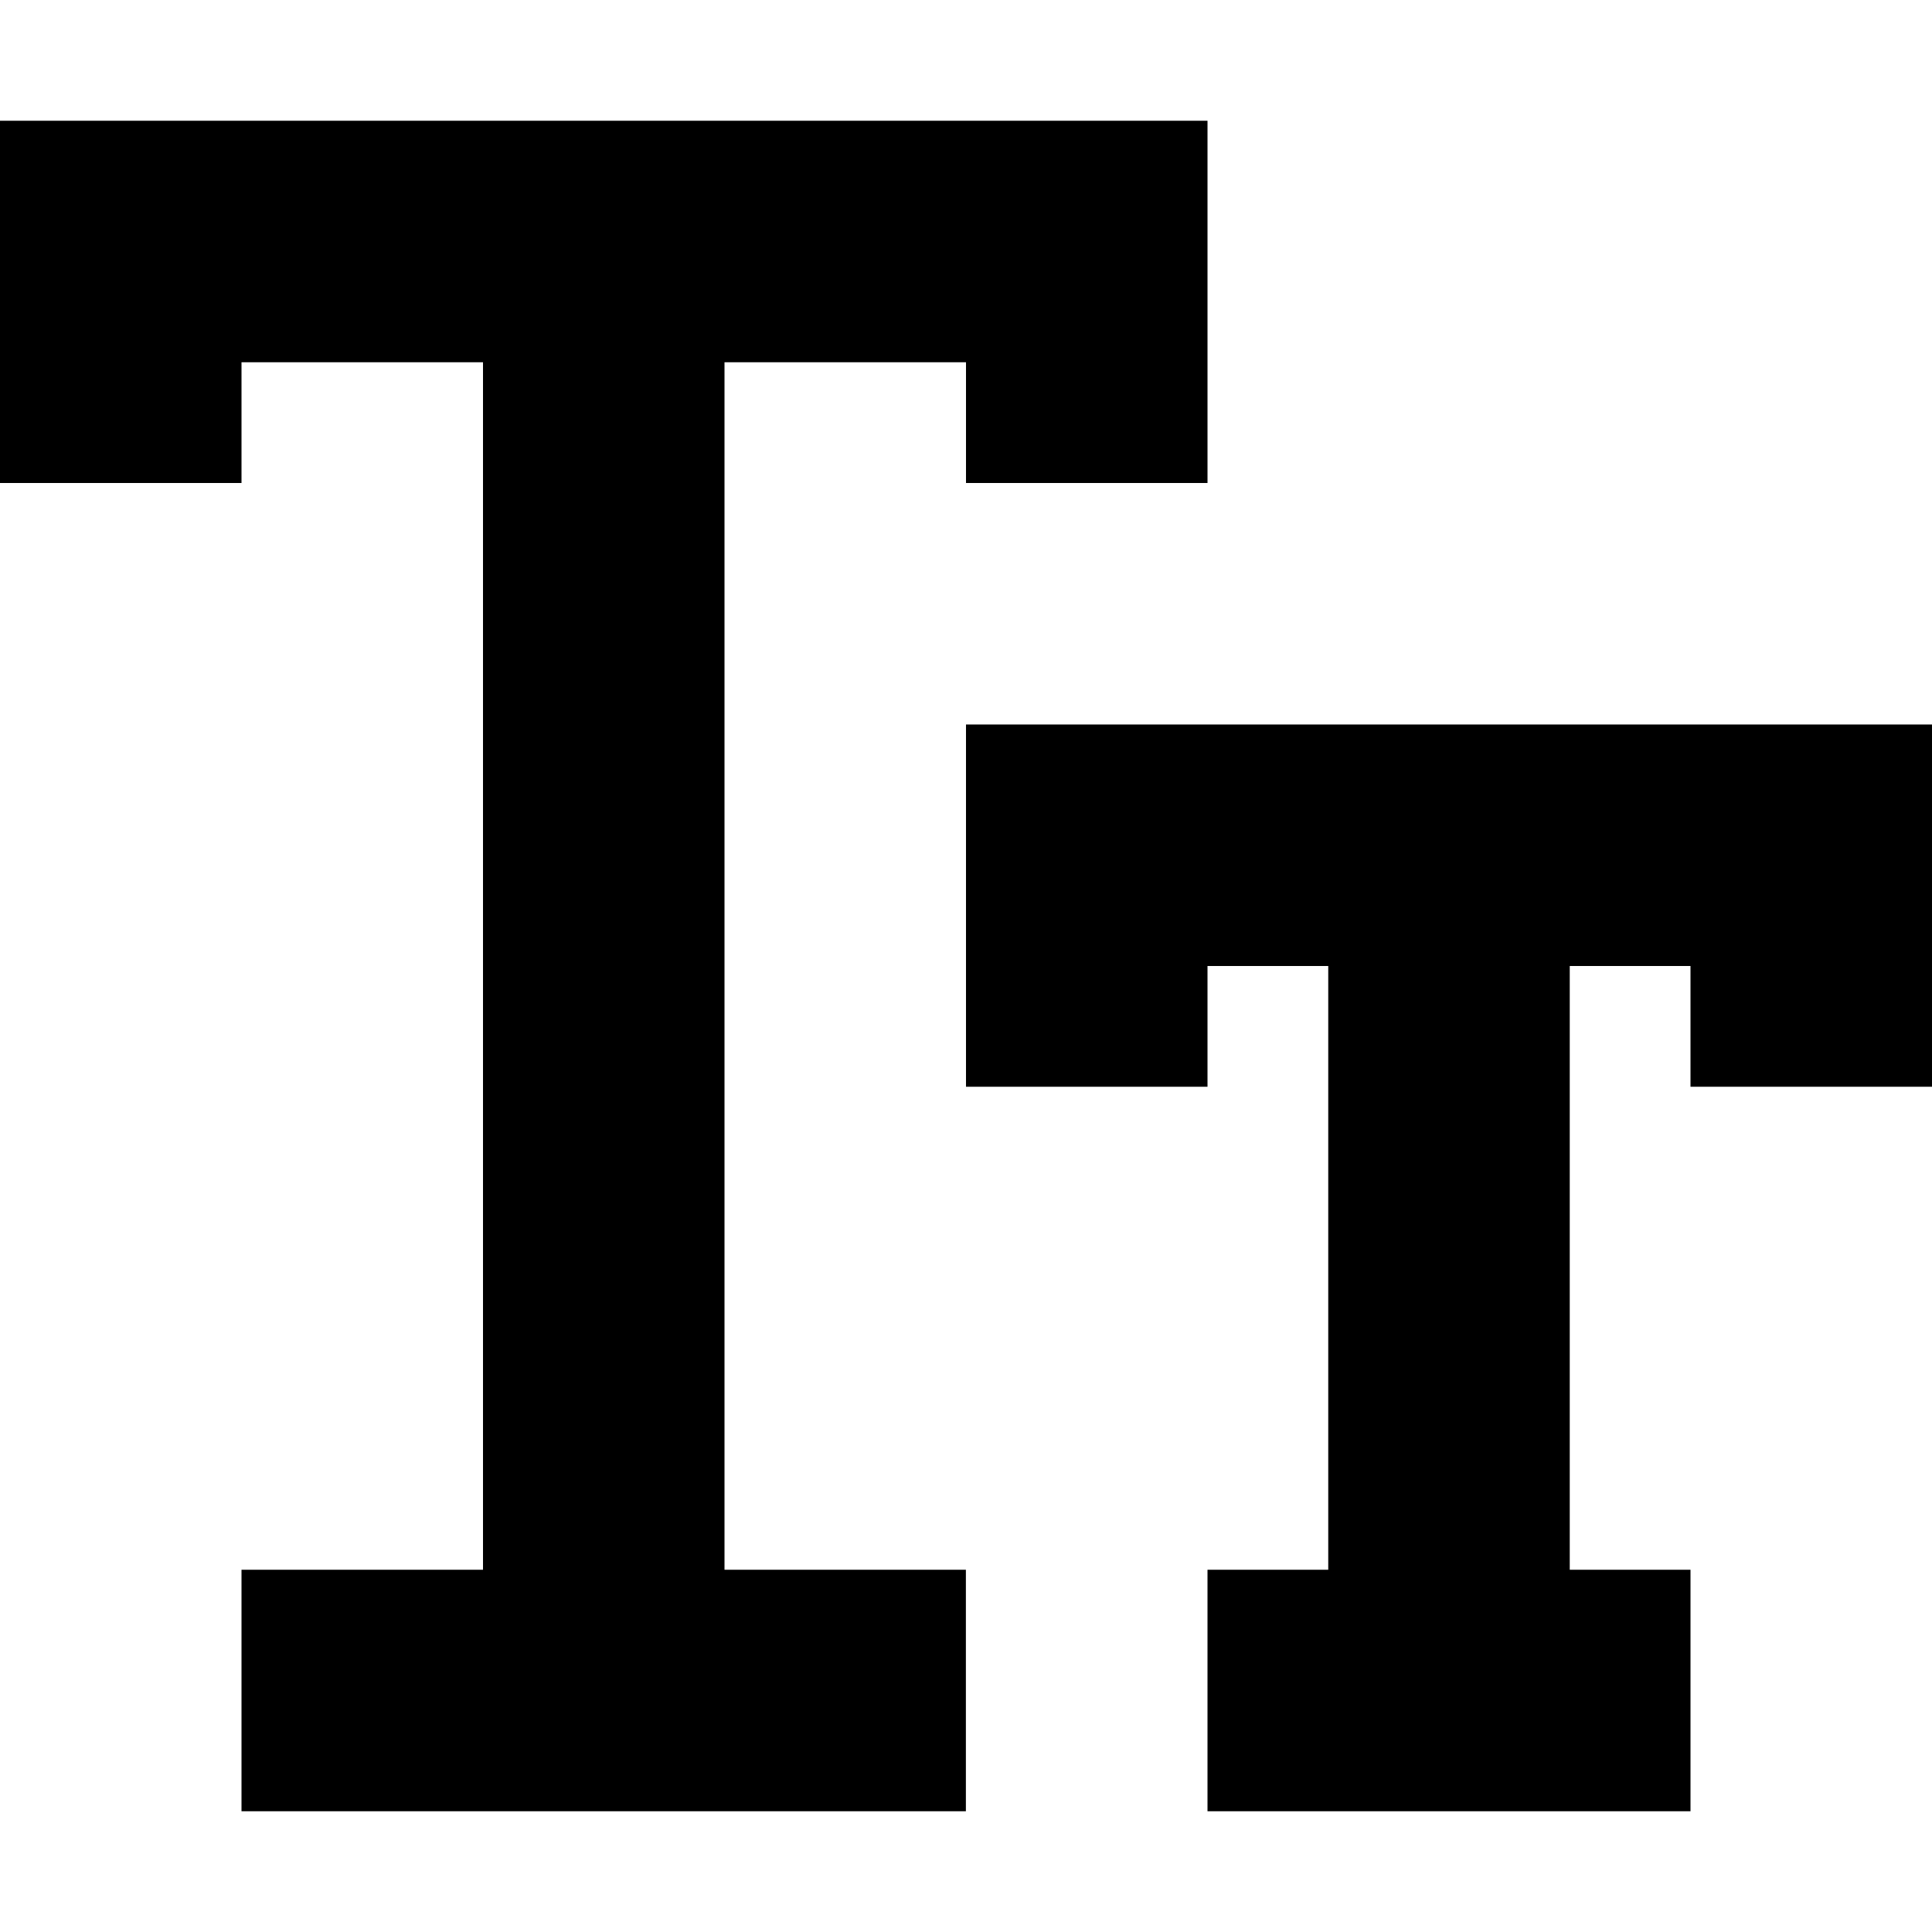
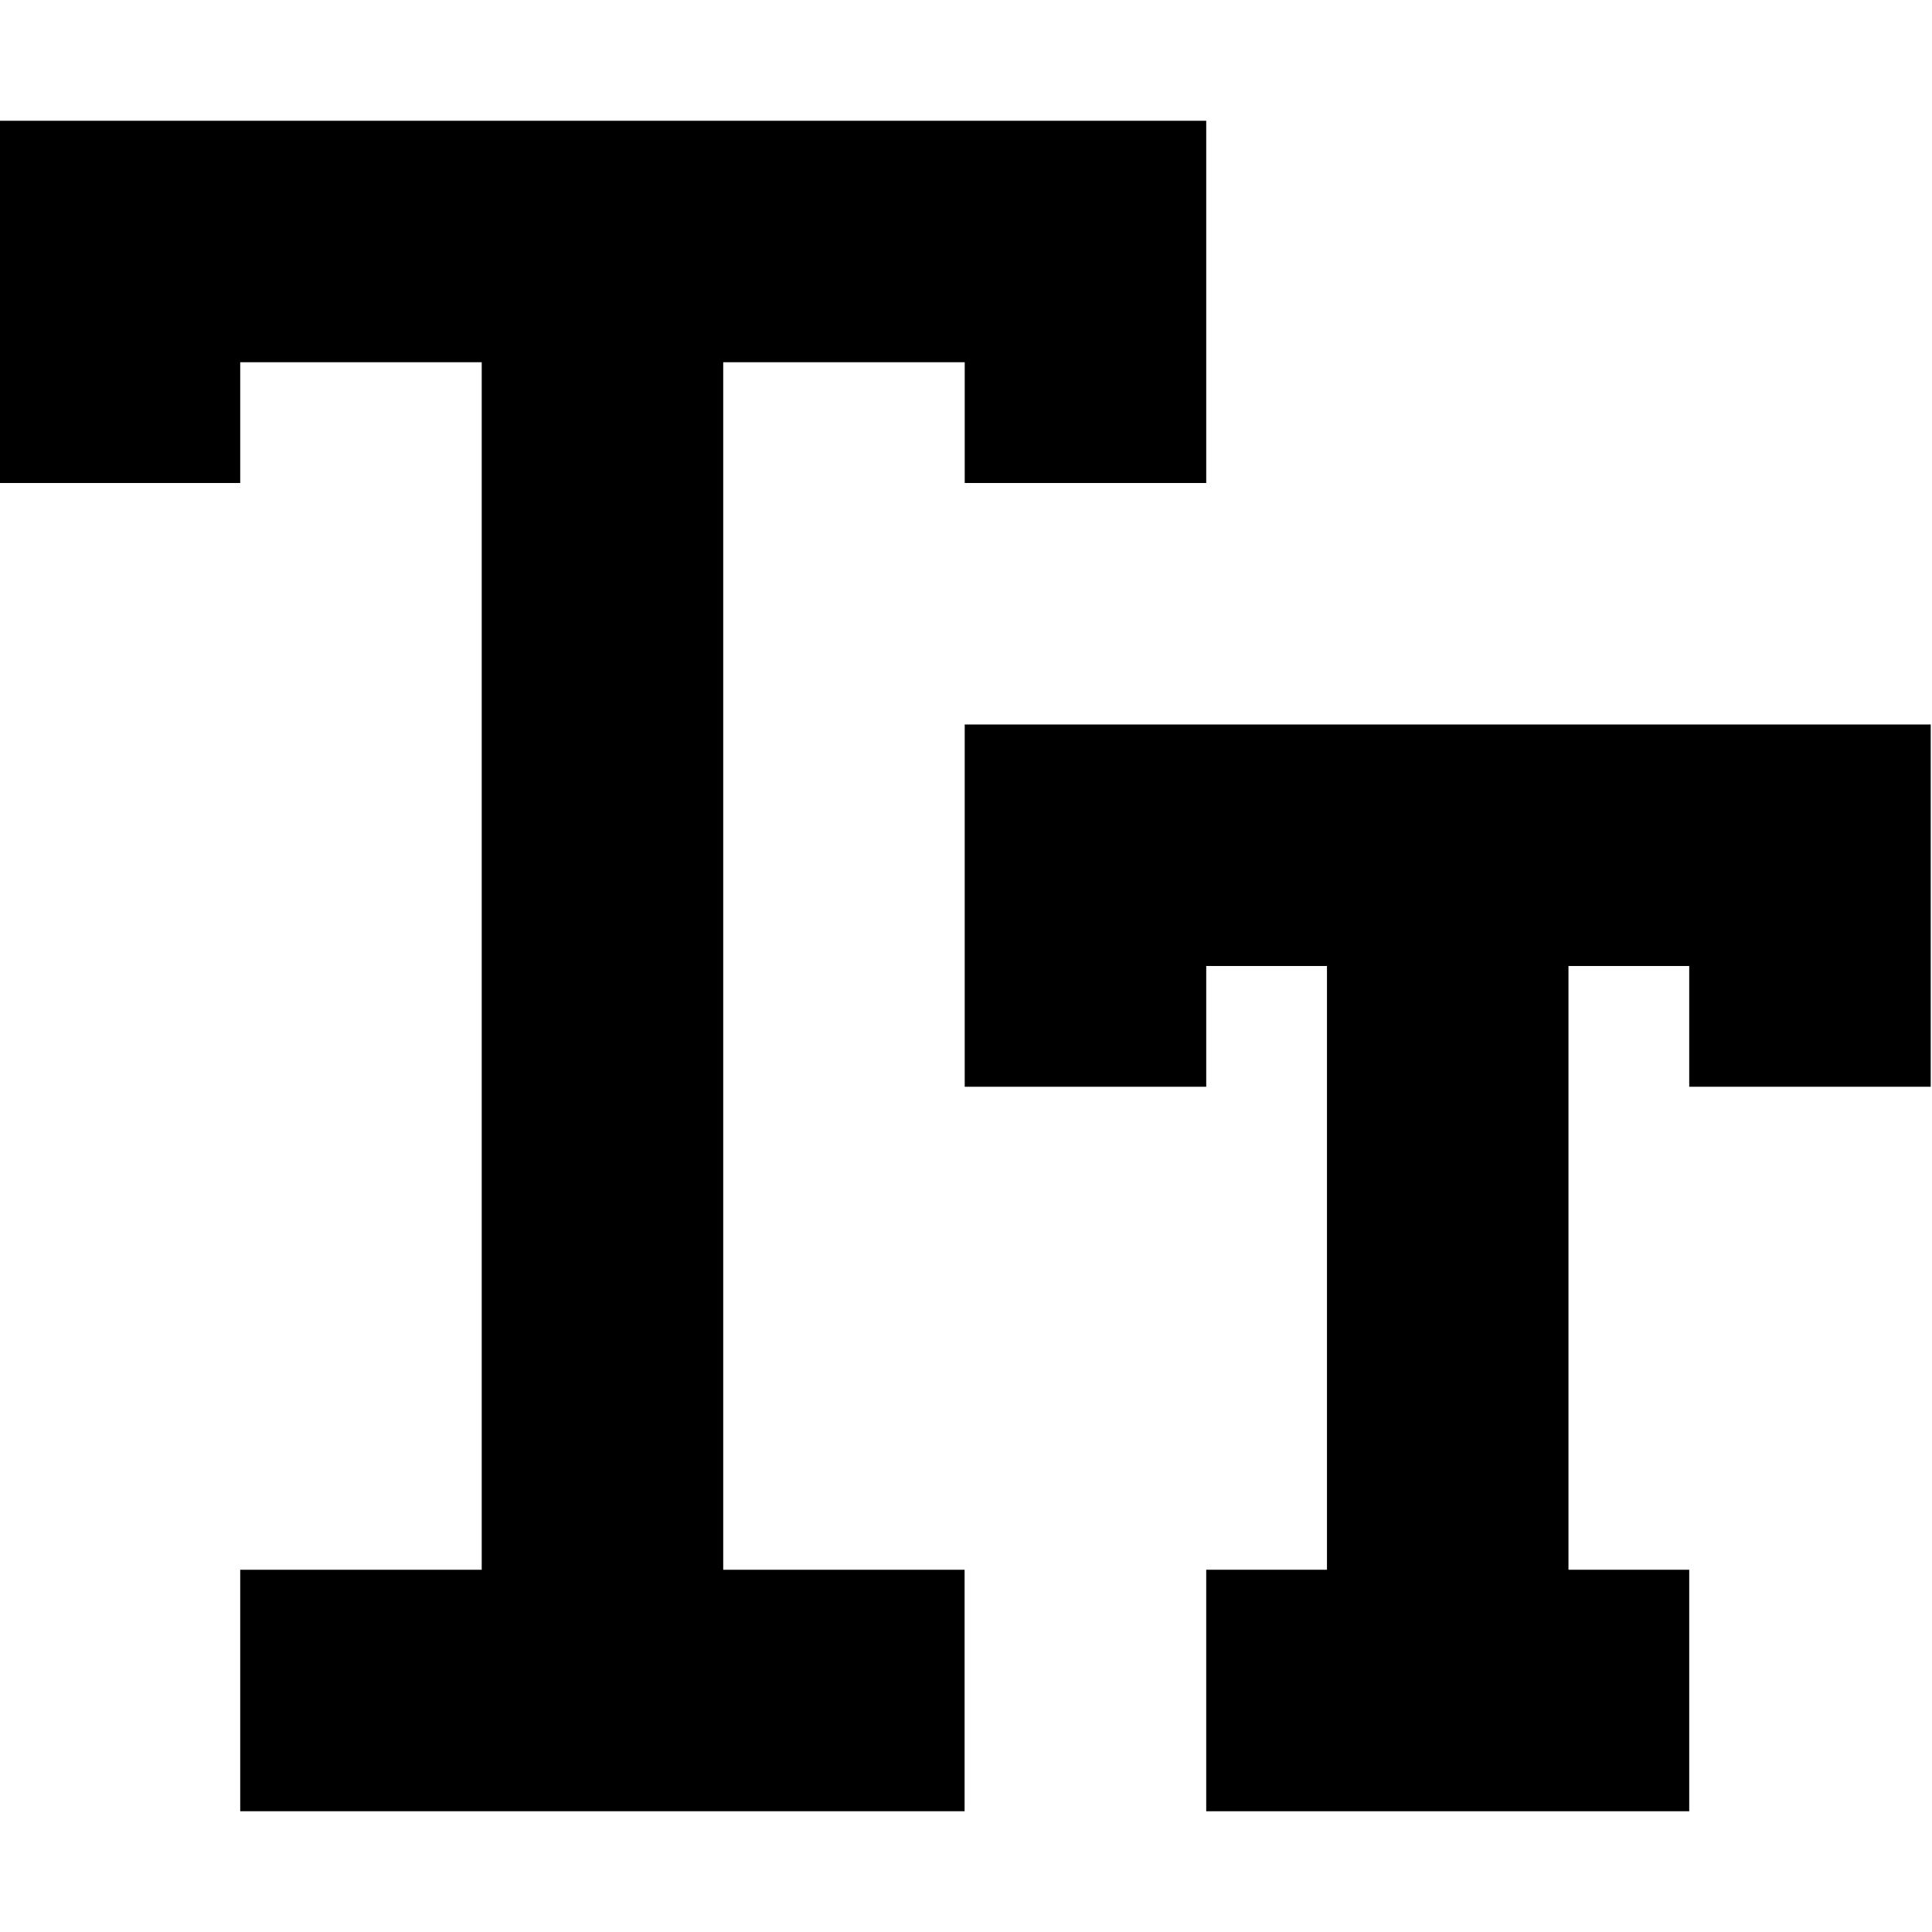
- <svg xmlns="http://www.w3.org/2000/svg" id="Capa_1" enable-background="new 0 0 467.765 467.765" height="512" viewBox="0 0 467.765 467.765" width="512">
-   <path d="m175.412 87.706h58.471v29.235h58.471v-87.706h-292.354v87.706h58.471v-29.235h58.471v292.353h-58.471v58.471h175.383v-58.471h-58.442z" />
-   <path d="m233.882 175.412v87.706h58.471v-29.235h29.235v146.176h-29.235v58.471h116.941v-58.471h-29.235v-146.177h29.235v29.235h58.471v-87.706h-233.883z" />
+ <svg xmlns="http://www.w3.org/2000/svg" version="1.1" id="Layer_1" x="0px" y="0px" viewBox="0 0 512 512" style="enable-background:new 0 0 512 512;" xml:space="preserve">
+   <defs id="defs107" />
+   <g id="g74">
+ </g>
+   <g id="g76">
+ </g>
+   <g id="g78">
+ </g>
+   <g id="g80">
+ </g>
+   <g id="g82">
+ </g>
+   <g id="g84">
+ </g>
+   <g id="g86">
+ </g>
+   <g id="g88">
+ </g>
+   <g id="g90">
+ </g>
+   <g id="g92">
+ </g>
+   <g id="g94">
+ </g>
+   <g id="g96">
+ </g>
+   <g id="g98">
+ </g>
+   <g id="g100">
+ </g>
+   <g id="g102">
+ </g>
+   <path style="stroke-width:1.095" d="m 191.661,96 h 64 v 32 h 64 V 32 H -0.339 V 128 H 63.661 V 96 h 64 V 416 H 63.661 v 64 h 191.968 v -64 h -63.969 z" id="path2" />
+   <path style="stroke-width:1.095" d="m 255.66,192 v 96 h 64 v -32 h 32 v 159.999 h -32 v 64 H 447.661 V 416 H 415.661 V 255.999 h 32 v 32 h 64 V 191.999 H 255.66 Z" id="path4" />
</svg>
